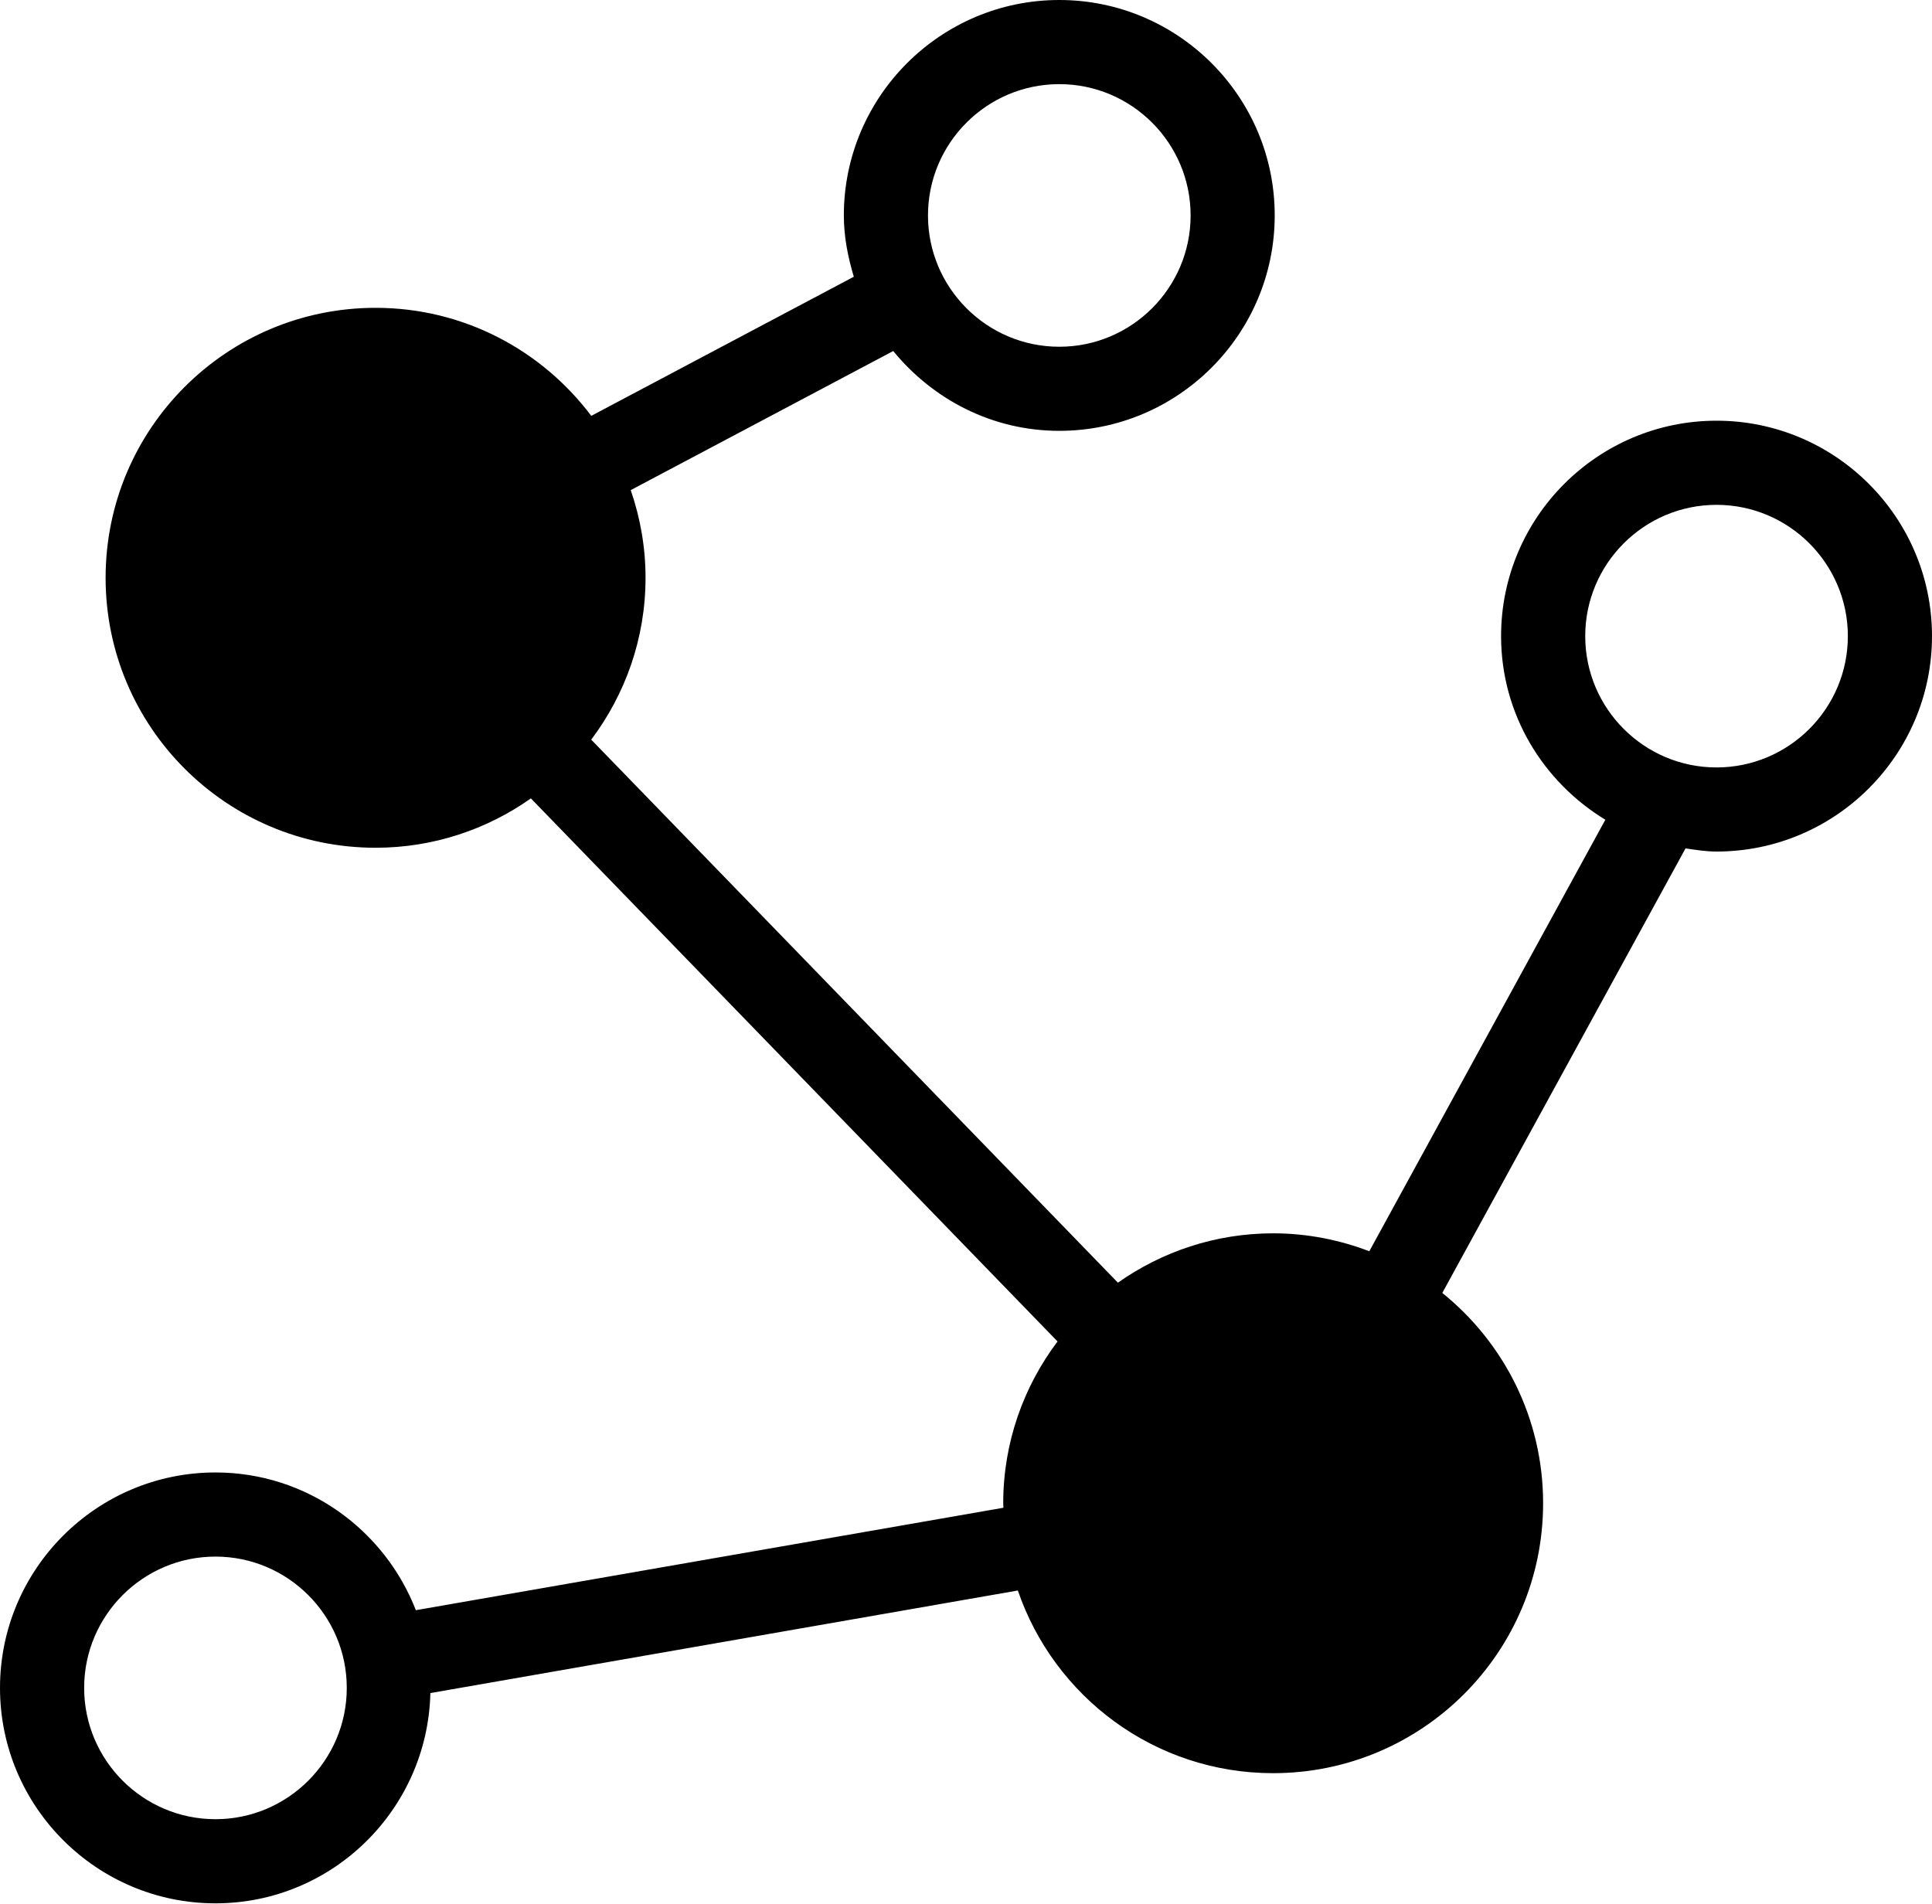
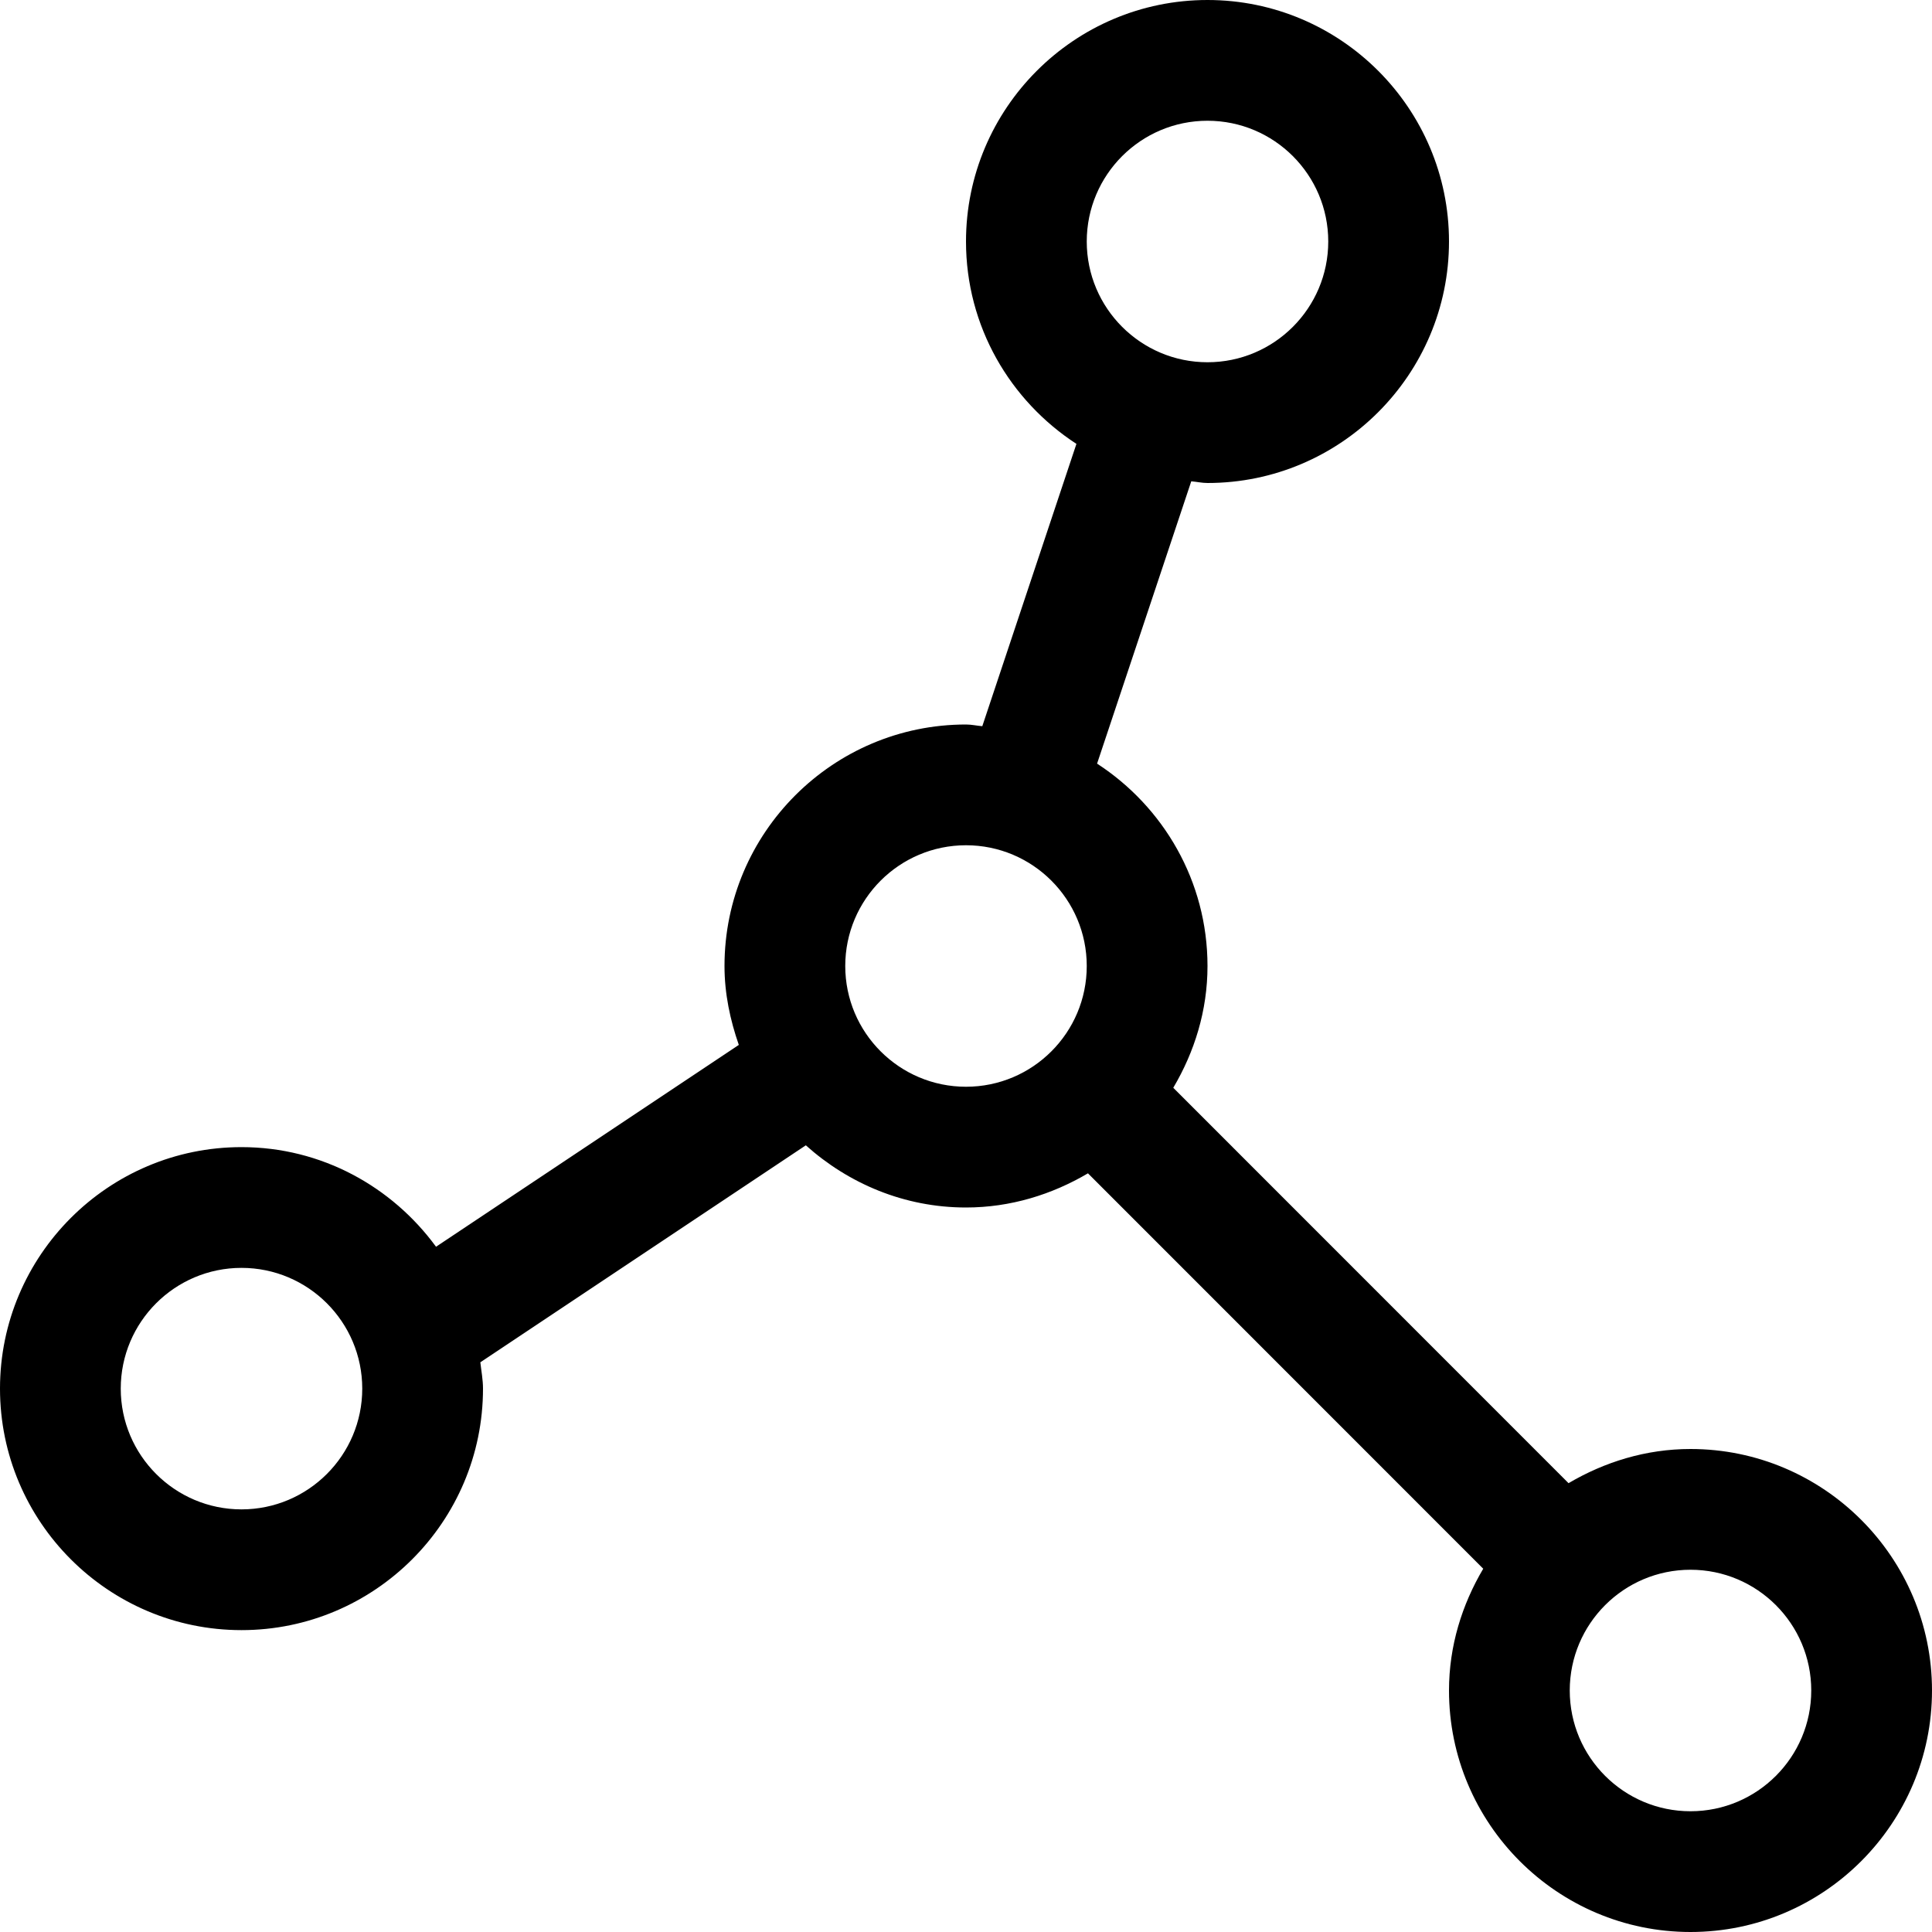
- <svg xmlns="http://www.w3.org/2000/svg" version="1.1" id="Layer_1" x="0px" y="0px" width="45.919px" height="45.242px" viewBox="0 0 45.919 45.242" style="enable-background:new 0 0 45.919 45.242;" xml:space="preserve">
-   <path d="M40.798,10c-2.824,0-5.121,2.297-5.121,5.121c0,1.854,0.999,3.465,2.478,4.364l-5.61,10.257  c-0.71-0.271-1.478-0.426-2.284-0.426c-1.375,0-2.647,0.437-3.691,1.173L14.052,17.581c0.807-1.073,1.291-2.402,1.291-3.849  c0-0.73-0.127-1.428-0.352-2.082l6.239-3.306c0.94,1.148,2.35,1.897,3.946,1.897c2.824,0,5.121-2.297,5.121-5.121S28,0,25.177,0  s-5.121,2.297-5.121,5.121c0,0.509,0.098,0.992,0.237,1.457l-6.24,3.307c-1.171-1.557-3.028-2.568-5.126-2.568  c-3.544,0-6.417,2.873-6.417,6.417s2.873,6.417,6.417,6.417c1.375,0,2.647-0.437,3.691-1.173l12.517,12.908  c-0.807,1.073-1.291,2.403-1.291,3.849c0,0.035,0.005,0.069,0.005,0.104L9.884,38.274C9.141,36.363,7.292,35,5.121,35  C2.297,35,0,37.297,0,40.121s2.297,5.121,5.121,5.121c2.782,0,5.042-2.232,5.108-4.998l13.963-2.438  c0.863,2.524,3.25,4.342,6.067,4.342c3.544,0,6.417-2.873,6.417-6.417c0-2.021-0.936-3.821-2.396-4.998l5.781-10.567  c0.243,0.036,0.484,0.075,0.737,0.075c2.824,0,5.121-2.297,5.121-5.121S43.622,10,40.798,10z M25.177,2  c1.721,0,3.121,1.4,3.121,3.121s-1.4,3.121-3.121,3.121s-3.121-1.4-3.121-3.121S23.456,2,25.177,2z M5.121,43.242  C3.4,43.242,2,41.842,2,40.121S3.4,37,5.121,37s3.121,1.4,3.121,3.121S6.842,43.242,5.121,43.242z M40.798,18.242  c-1.721,0-3.121-1.4-3.121-3.121S39.077,12,40.798,12s3.121,1.4,3.121,3.121S42.519,18.242,40.798,18.242z" />
-   <g>
- </g>
-   <g>
- </g>
-   <g>
- </g>
-   <g>
- </g>
-   <g>
- </g>
-   <g>
- </g>
-   <g>
- </g>
-   <g>
- </g>
-   <g>
- </g>
-   <g>
- </g>
-   <g>
- </g>
-   <g>
- </g>
-   <g>
- </g>
-   <g>
- </g>
-   <g>
- </g>
+ <svg xmlns="http://www.w3.org/2000/svg" version="1.1" id="Capa_1" x="0px" y="0px" width="32px" height="32px" viewBox="0 0 32 32" style="enable-background:new 0 0 32 32;" xml:space="preserve">
+   <g id="Node">
+     <g>
+       <path d="M28,24c-0.738,0-1.424,0.215-2.02,0.566l-6.547-6.549C19.784,17.424,20,16.74,20,16c0-1.404-0.73-2.638-1.829-3.352    l1.56-4.676C19.82,7.979,19.907,8,20,8c2.206,0,4-1.795,4-4c0-2.206-1.794-4-4-4s-4,1.794-4,4c0,1.405,0.73,2.637,1.829,3.352    l-1.559,4.676C16.18,12.021,16.093,12,16,12c-2.206,0-4,1.794-4,4c0,0.46,0.094,0.895,0.237,1.307L7.222,20.65    C6.493,19.654,5.325,19,4,19c-2.206,0-4,1.795-4,4s1.794,4,4,4s4-1.795,4-4c0-0.148-0.028-0.29-0.044-0.436l5.391-3.594    C14.055,19.604,14.978,20,16,20c0.738,0,1.424-0.215,2.02-0.566l6.547,6.549C24.216,26.576,24,27.261,24,28c0,2.205,1.794,4,4,4    s4-1.795,4-4S30.206,24,28,24z M4,25c-1.103,0-2-0.896-2-2s0.897-2,2-2s2,0.896,2,2S5.103,25,4,25z M16,18c-1.103,0-2-0.896-2-2    c0-1.104,0.897-2,2-2c1.104,0,2,0.896,2,2C18,17.104,17.104,18,16,18z M18,4c0-1.104,0.896-2,2-2s2,0.896,2,2c0,1.103-0.896,2-2,2    S18,5.103,18,4z M28,30c-1.104,0-2-0.896-2-2s0.896-2,2-2s2,0.896,2,2S29.104,30,28,30z" />
+     </g>
+   </g>
</svg>
